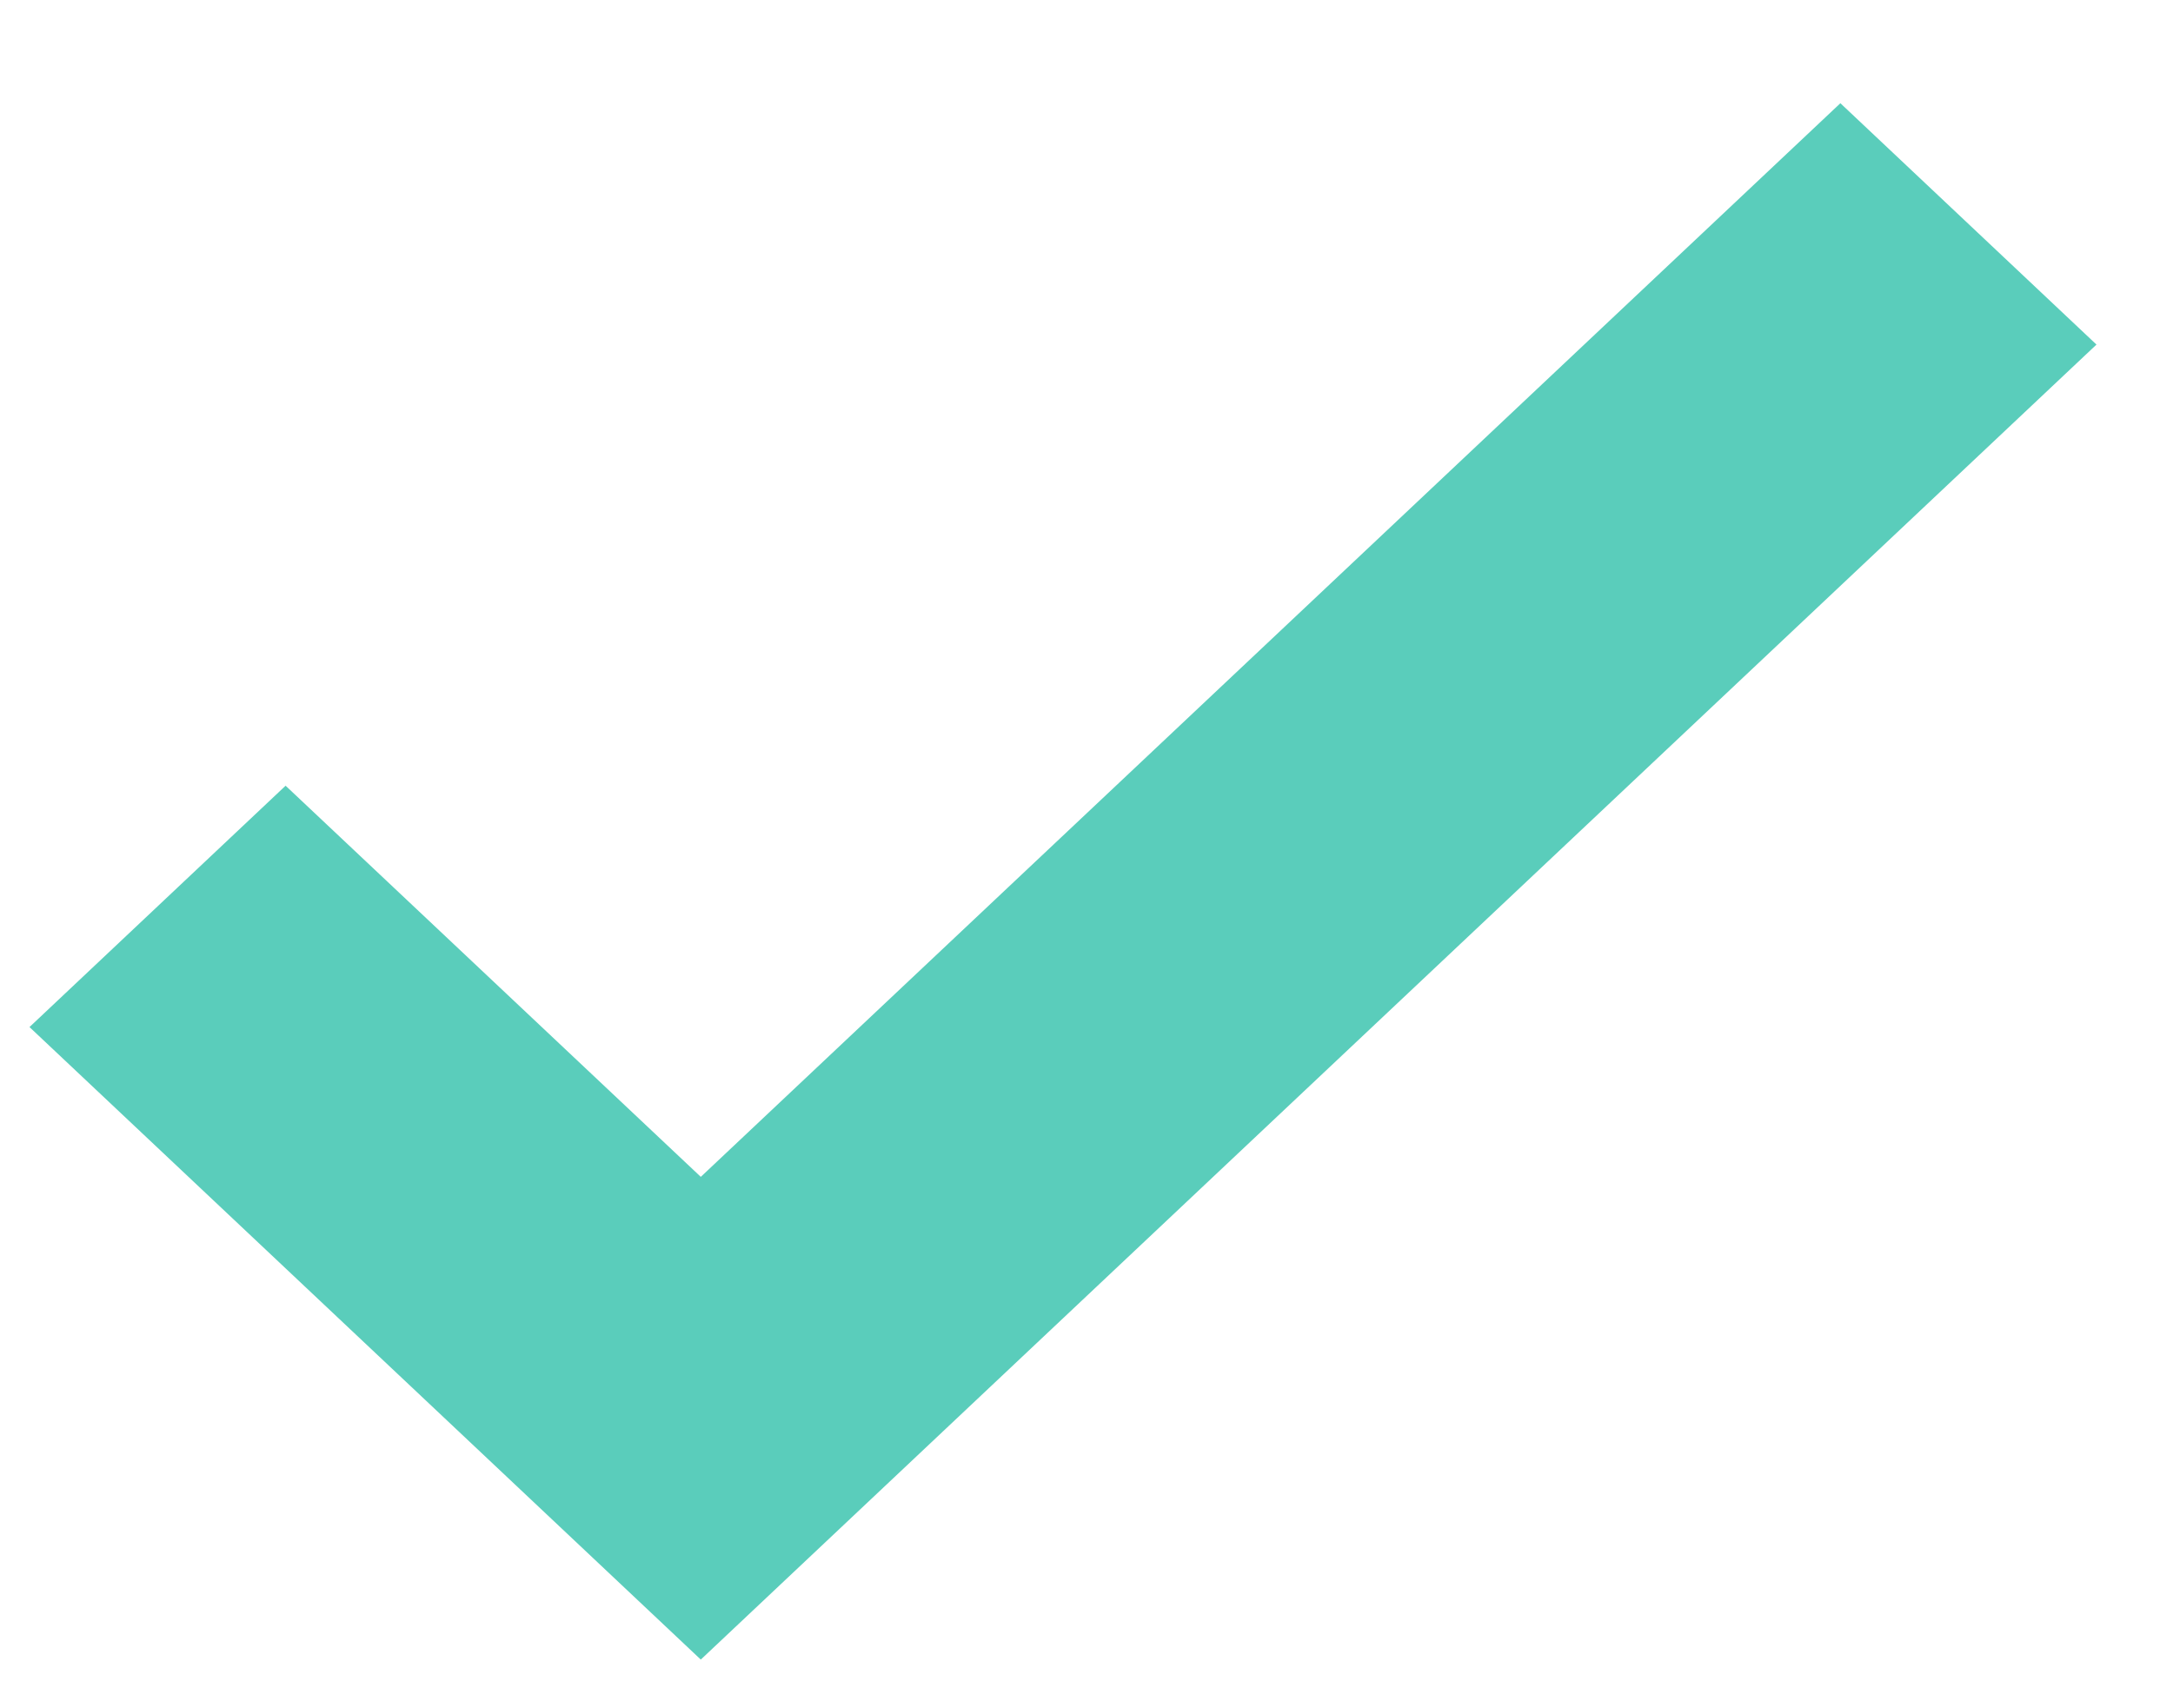
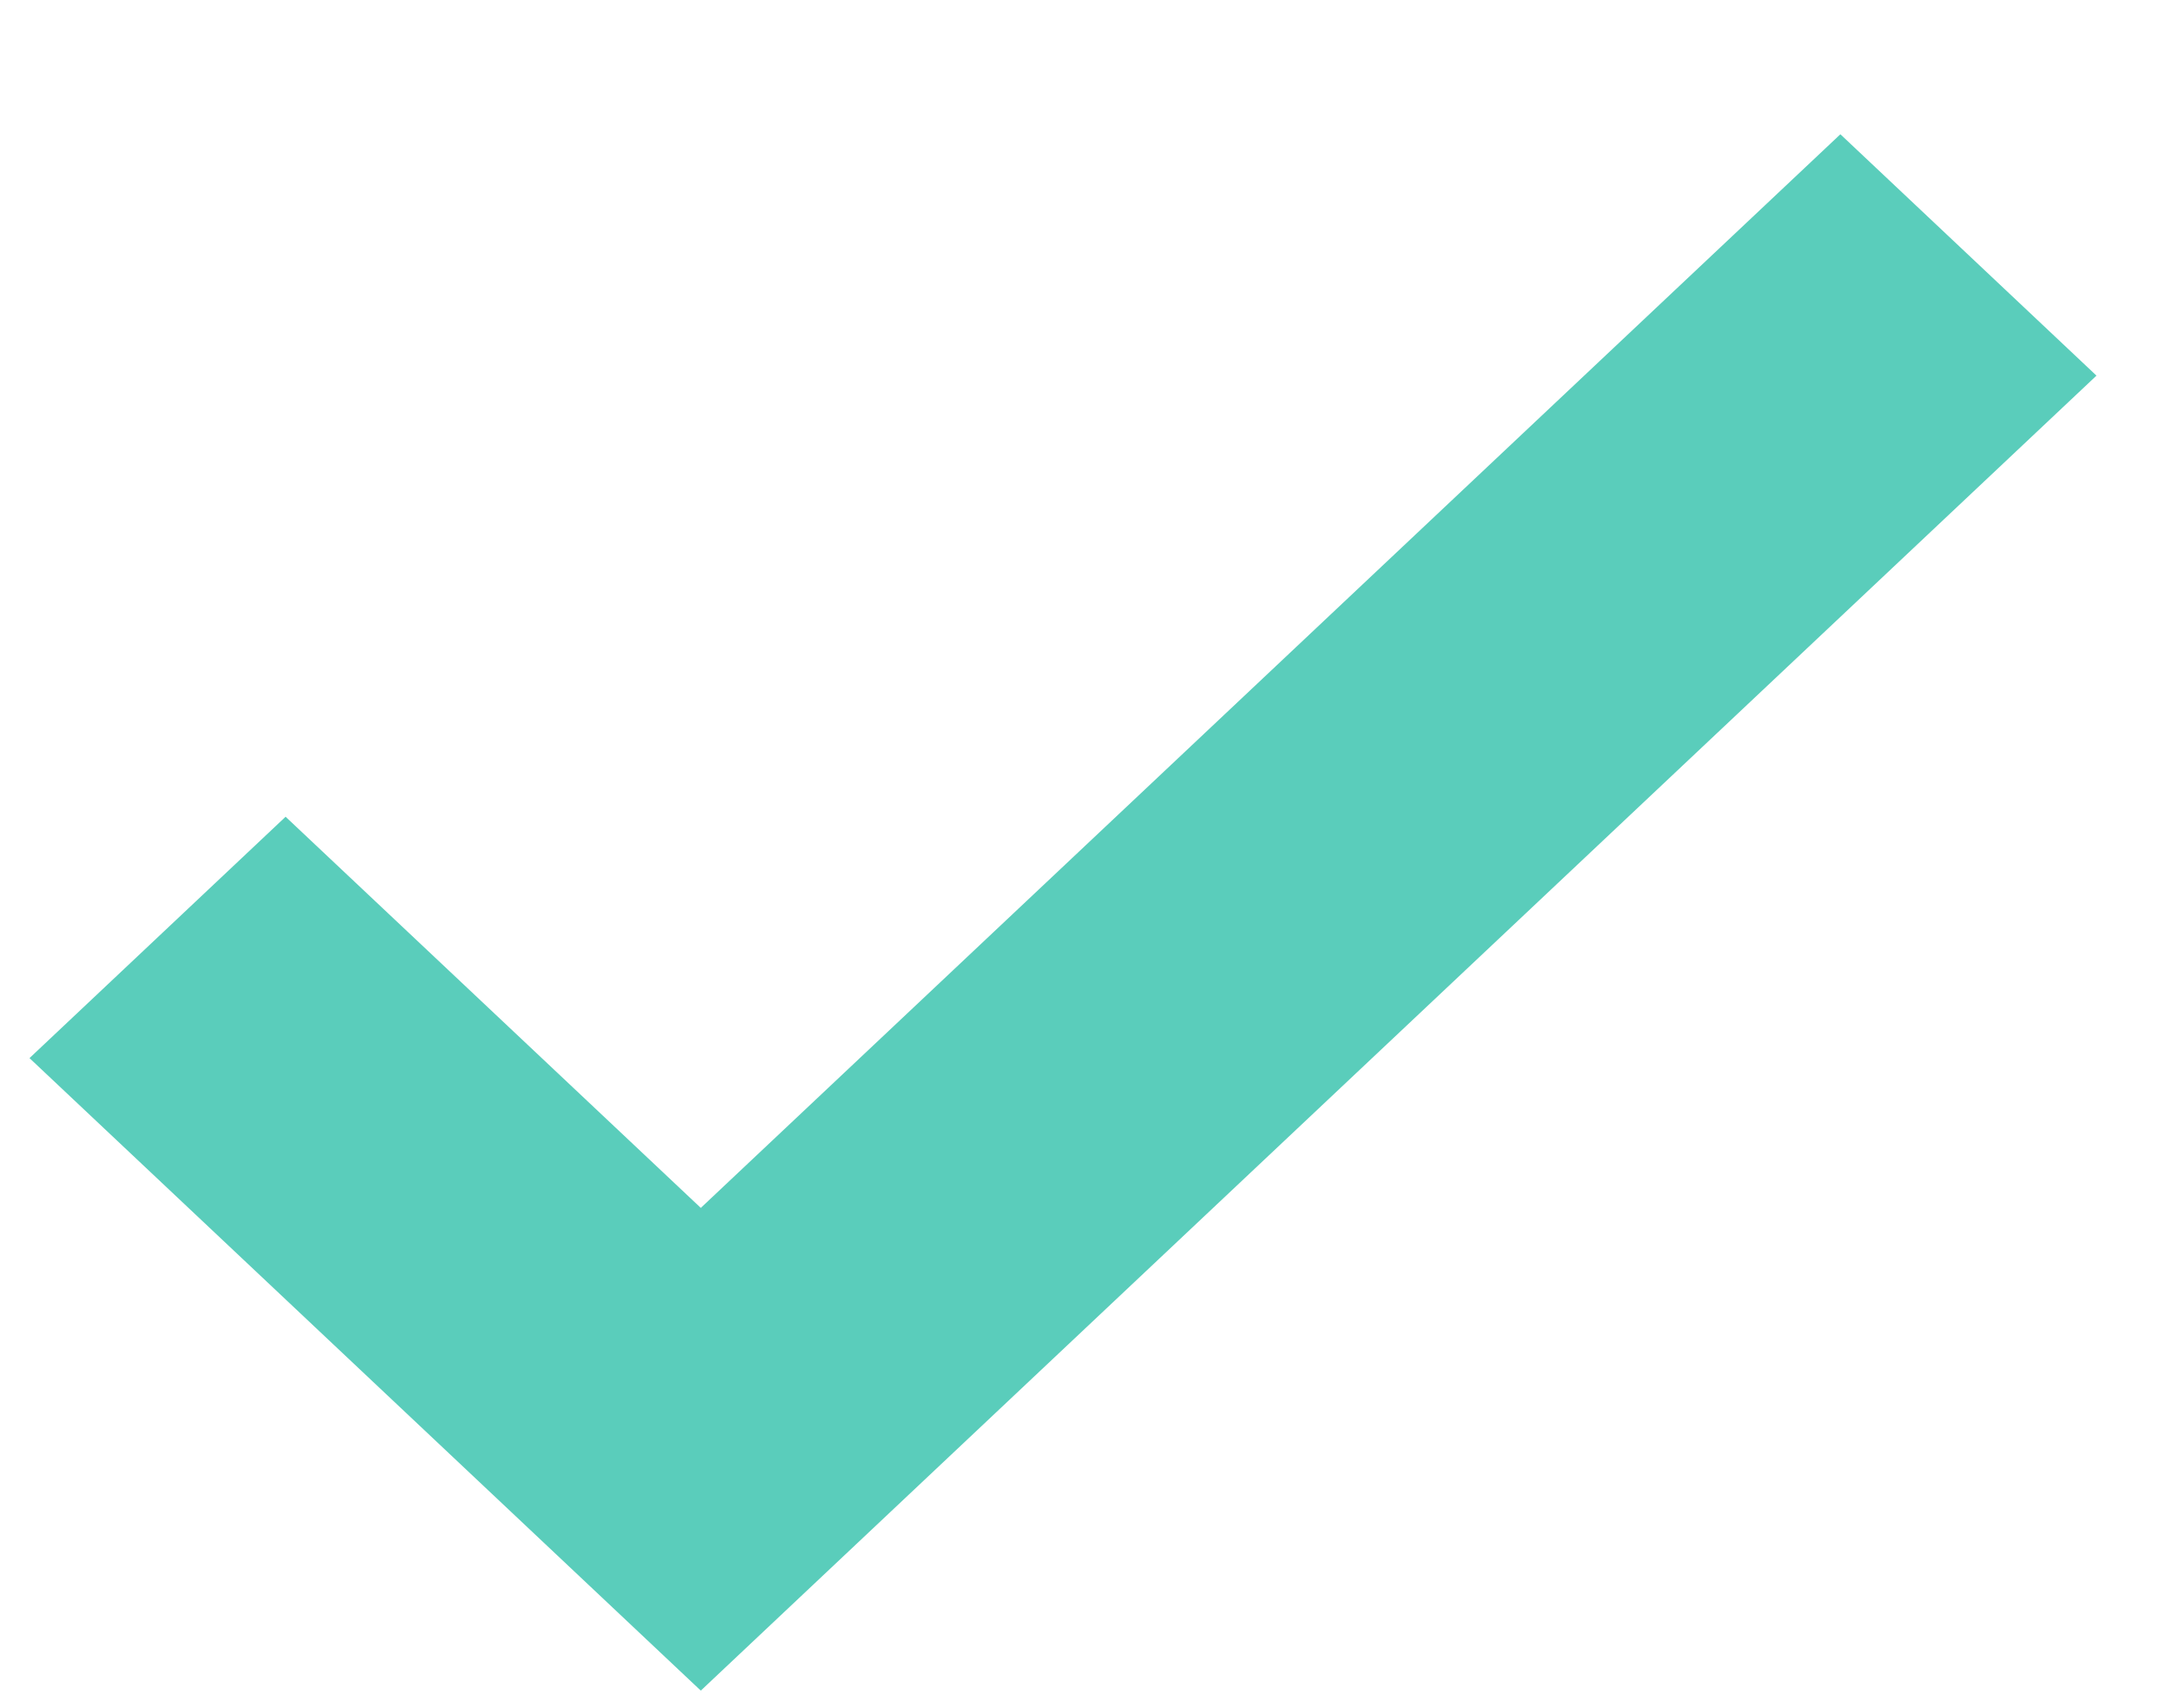
<svg xmlns="http://www.w3.org/2000/svg" width="14" height="11" viewBox="0 0 14 11" fill="none">
-   <path fill-rule="evenodd" clip-rule="evenodd" d="M13.507 2.22L4.515 10.692L0.19 6.617L1.84 5.062L4.515 7.582L11.857 0.665L13.507 2.22Z" fill="#5ACDBB" />
+   <path fill-rule="evenodd" clip-rule="evenodd" d="M13.507 2.42L4.515 10.892L0.19 6.817L1.84 5.262L4.515 7.782L11.857 0.865L13.507 2.42Z" fill="#5ACDBB" />
</svg>
